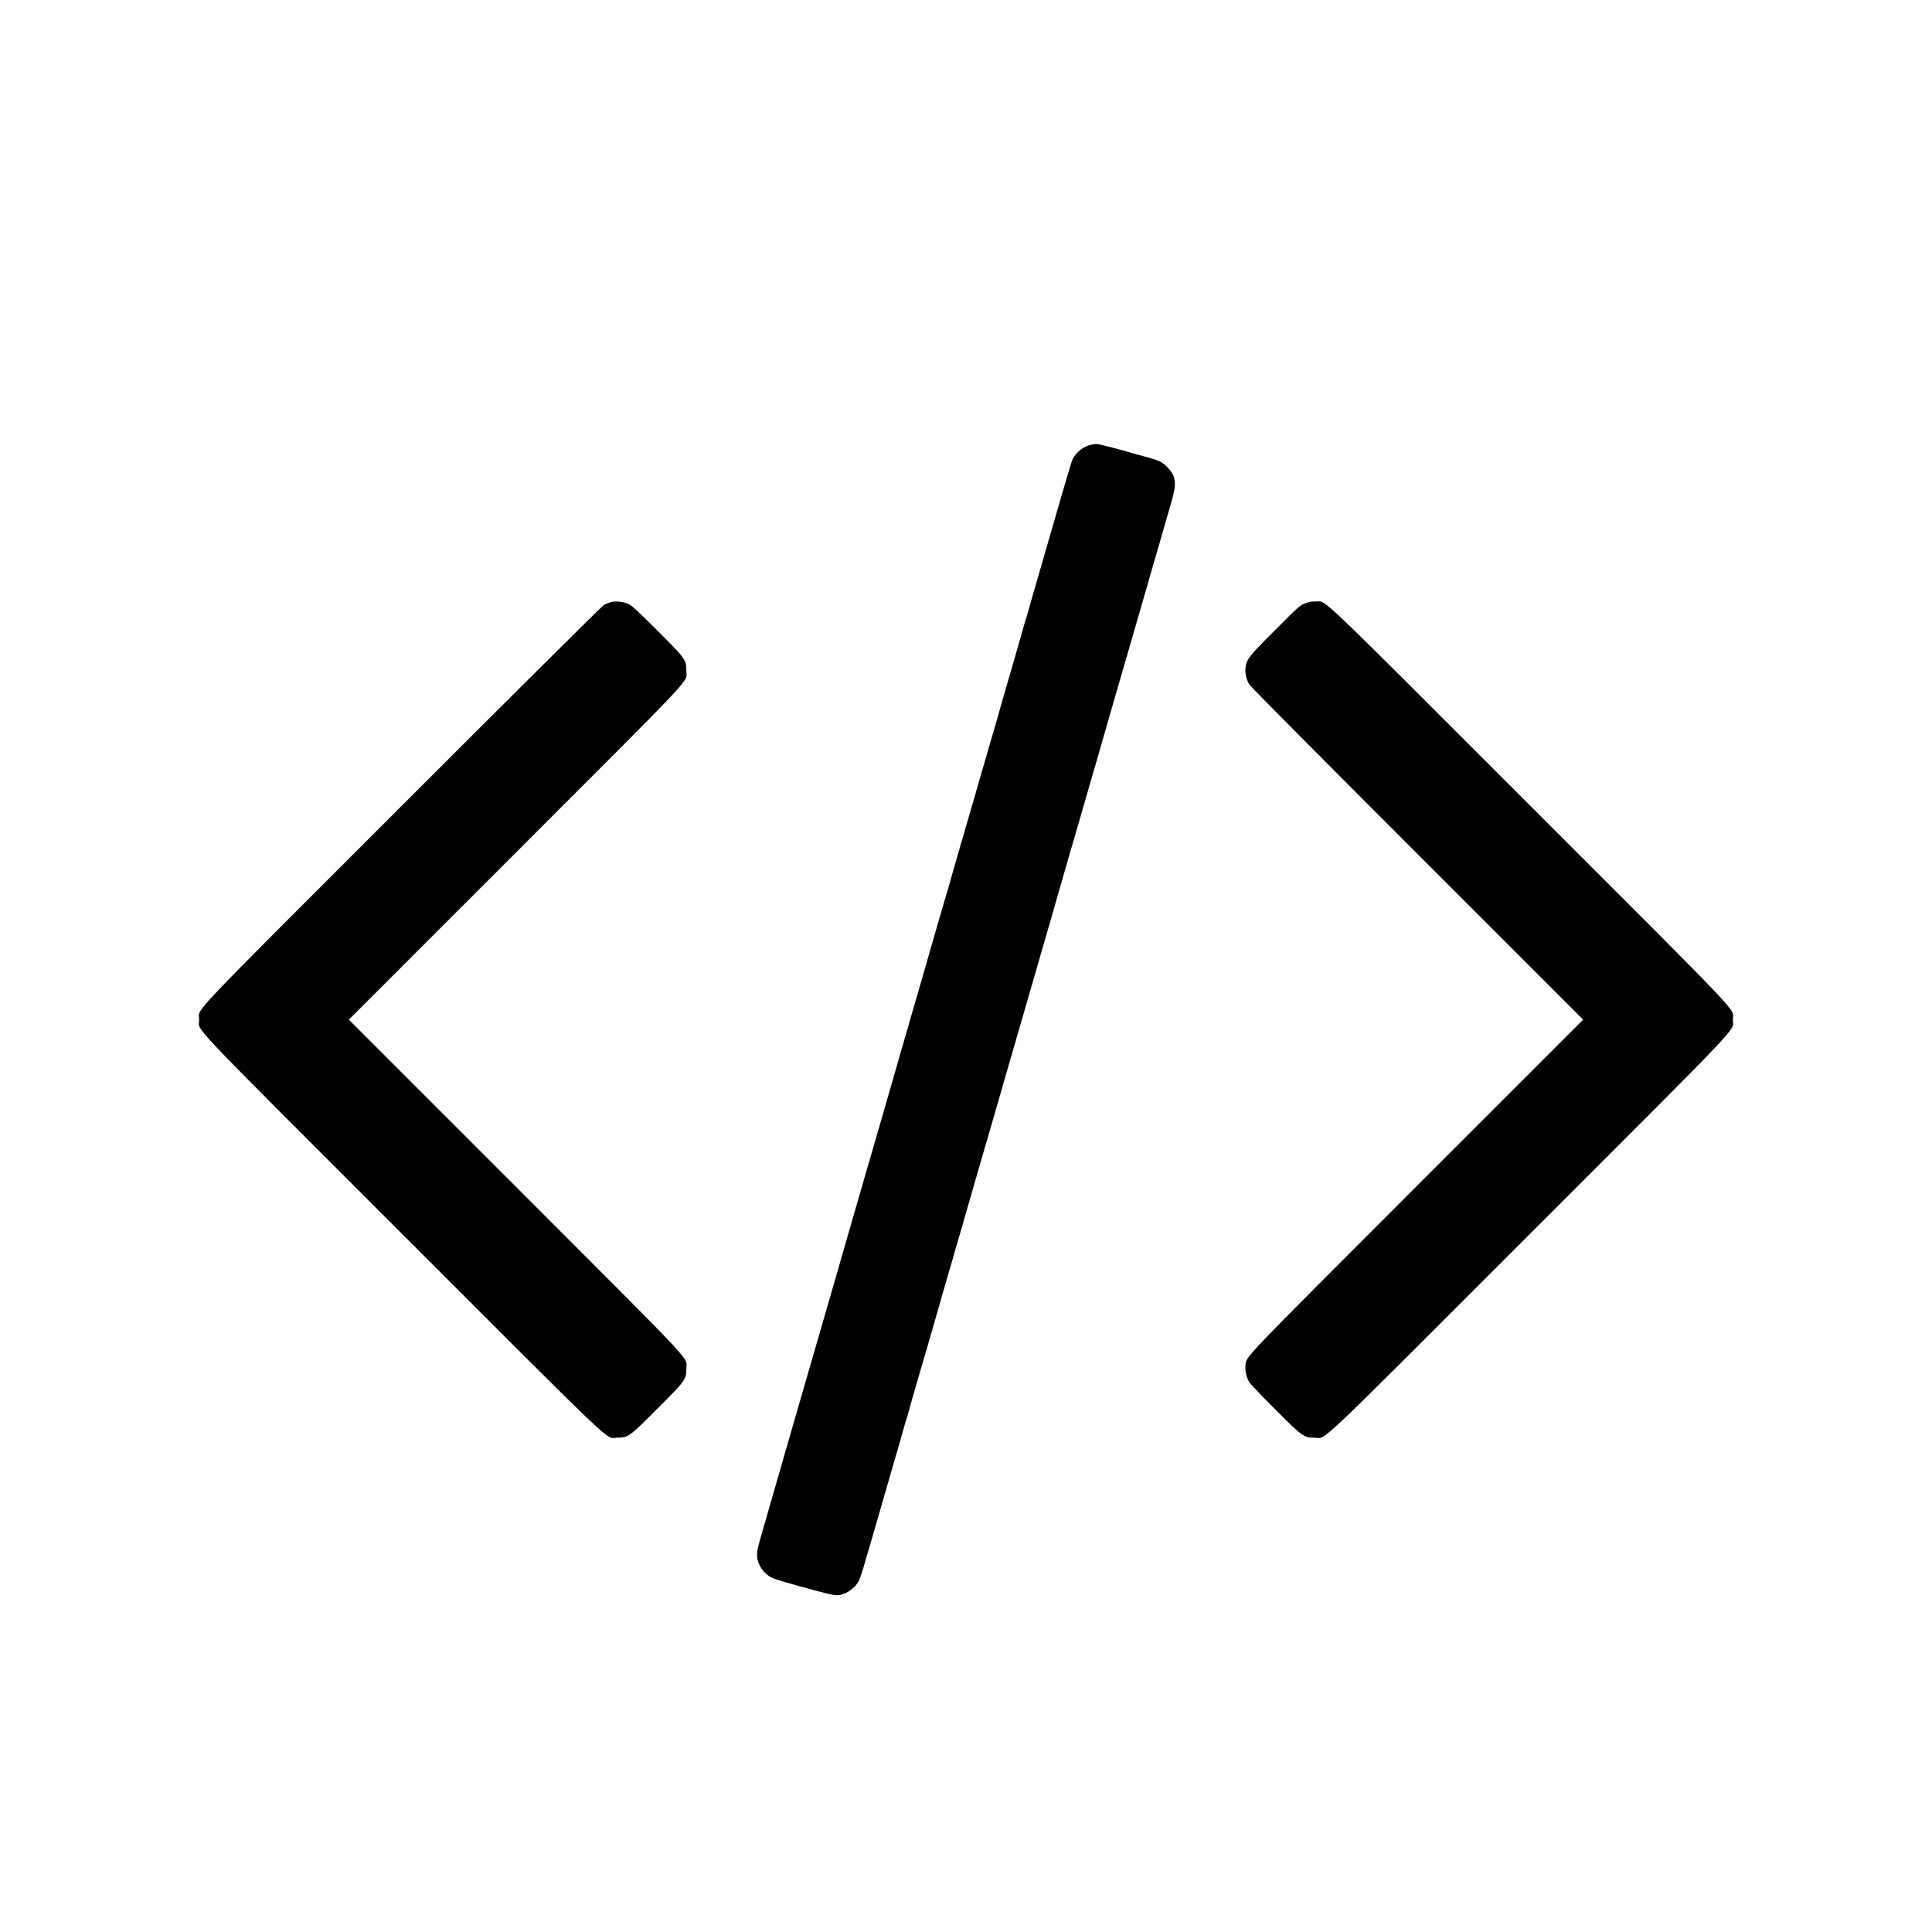
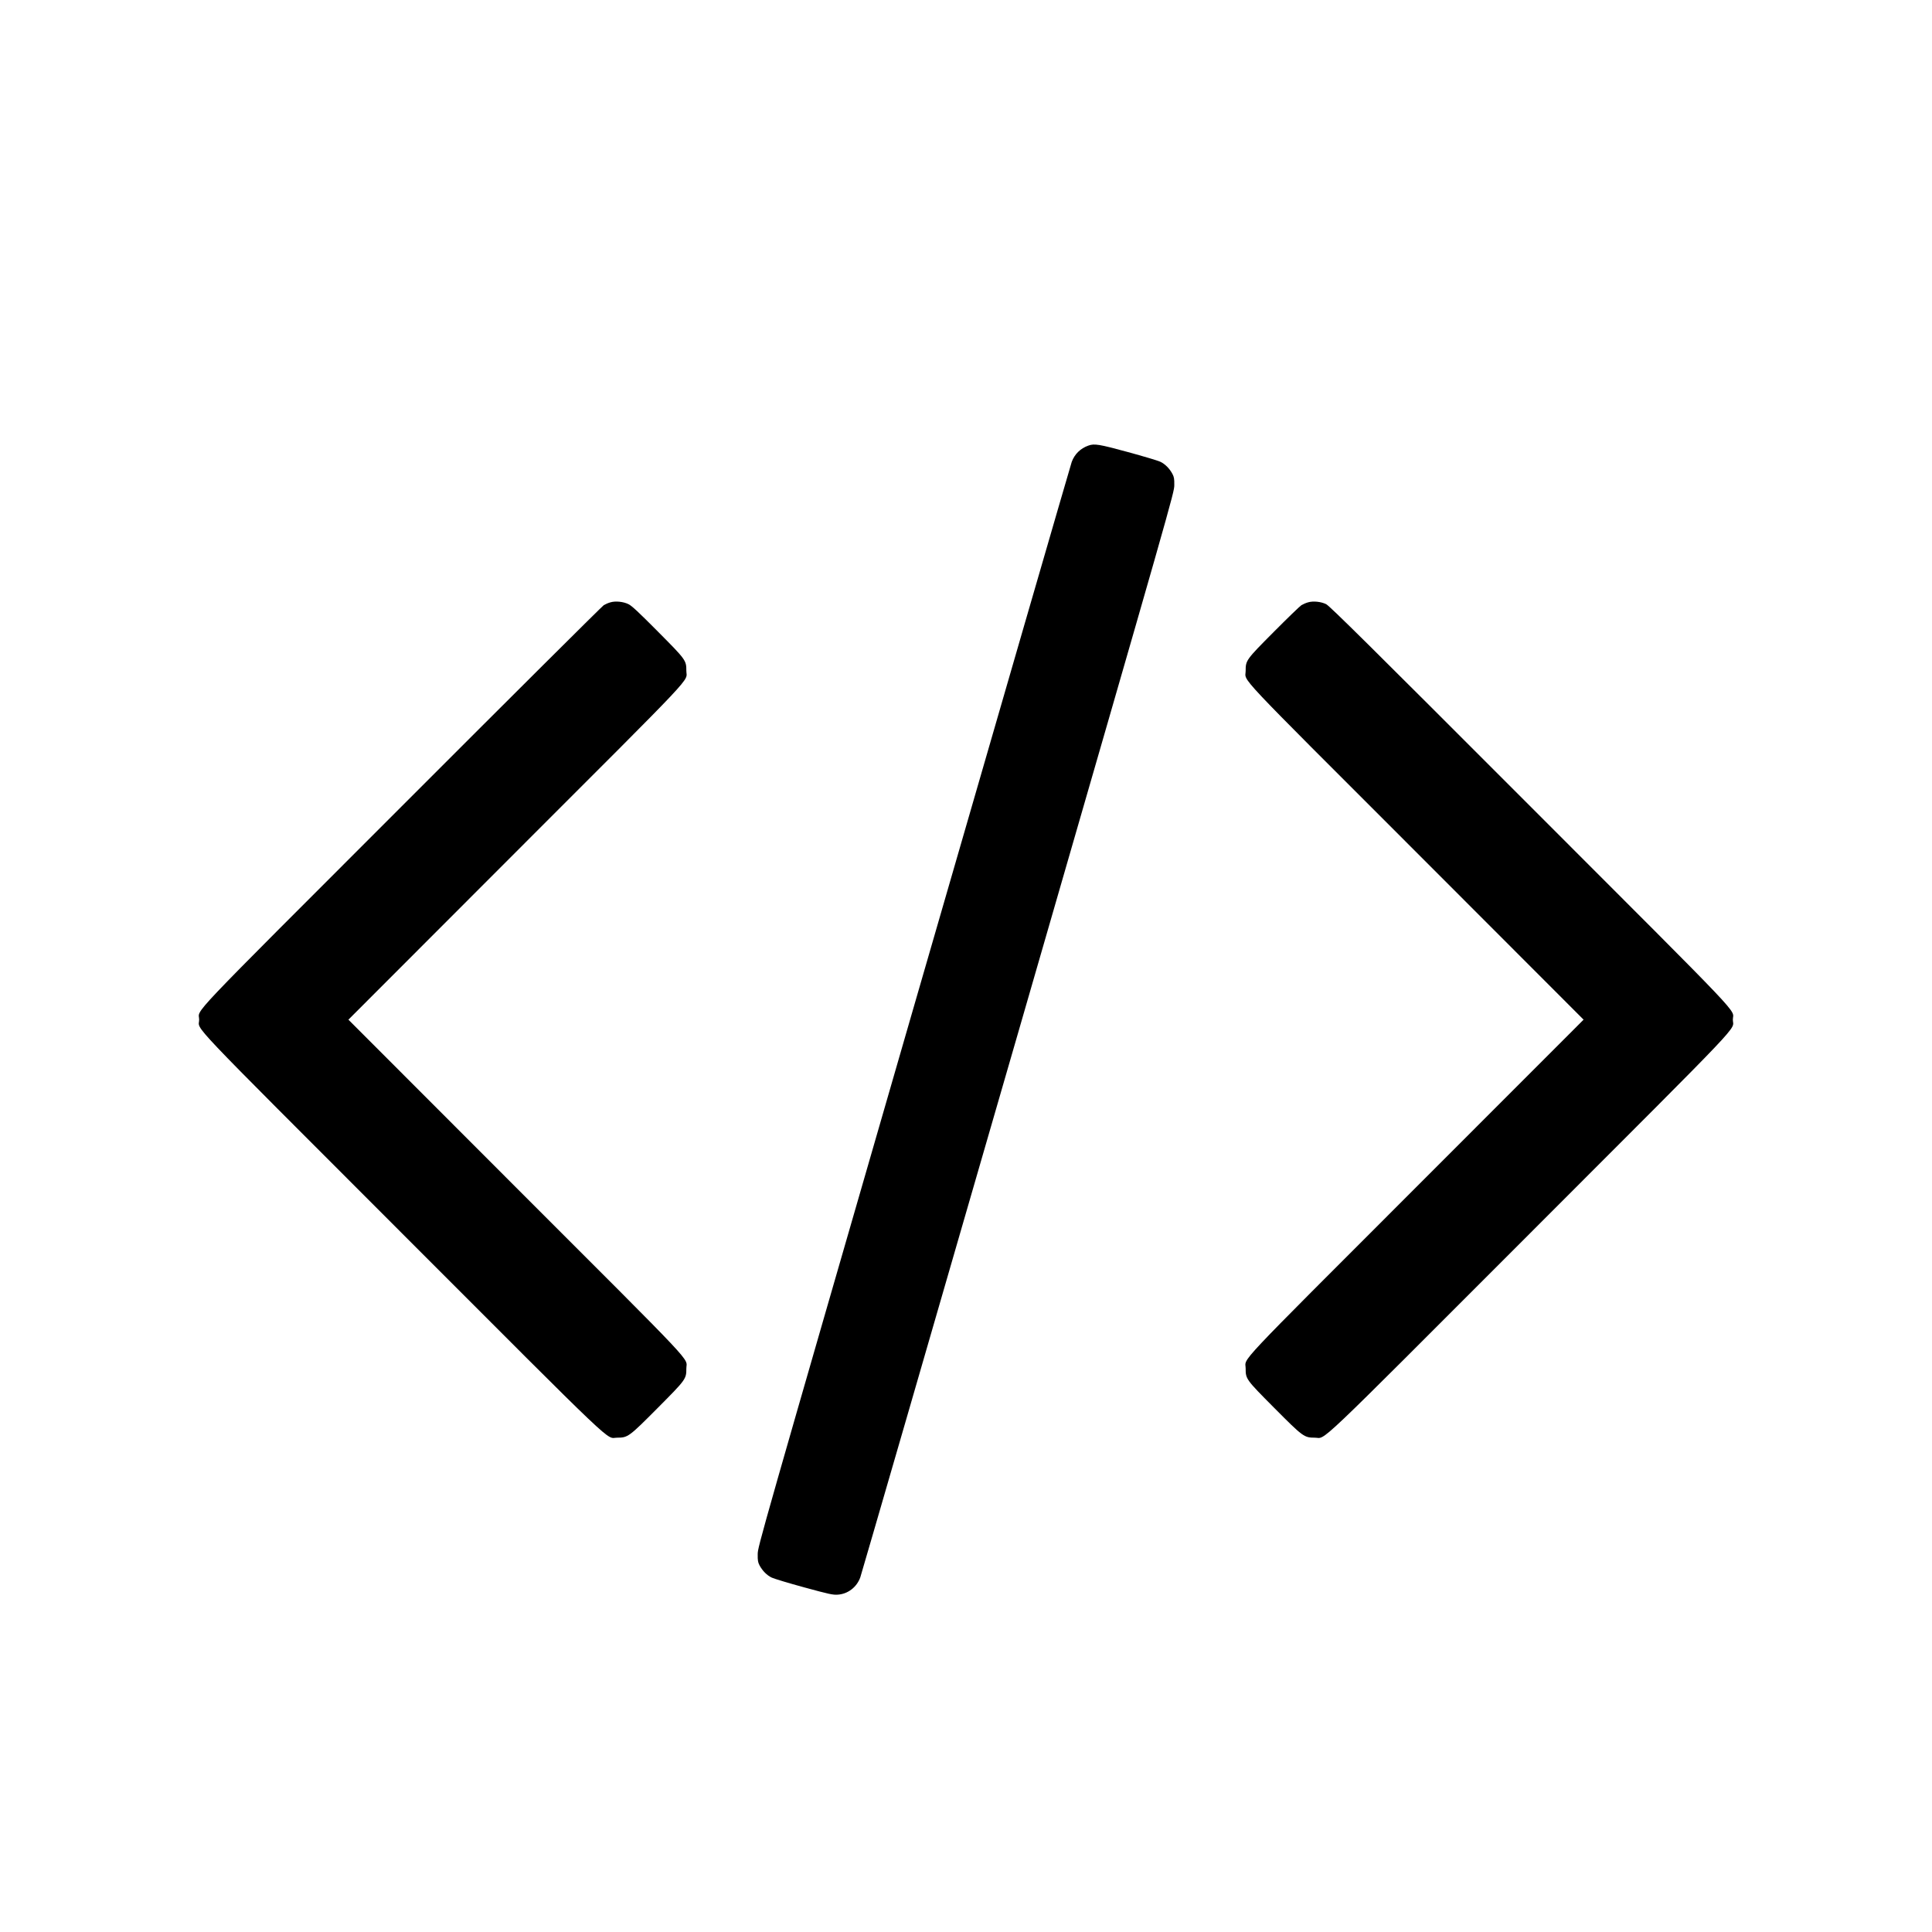
<svg xmlns="http://www.w3.org/2000/svg" version="1.0" width="2304pt" height="2304pt" viewBox="0 0 2304 2304" preserveAspectRatio="xMidYMid meet">
  <g transform="translate(0,2304) scale(0.1,-0.1)" fill="#000000" stroke="none">
-     <path d="M13002 17734 c-84 -22 -168 -88 -207 -163 -18 -37 -50 -143 -339 -1146 -63 -220 -129 -447 -146 -505 -17 -58 -40 -139 -51 -180 -11 -41 -22 -77 -24 -80 -2 -3 -13 -39 -24 -80 -11 -41 -36 -129 -55 -195 -19 -66 -60 -208 -91 -315 -32 -107 -61 -208 -65 -225 -4 -16 -34 -118 -65 -225 -31 -107 -58 -202 -60 -210 -2 -8 -47 -163 -100 -345 -53 -181 -125 -429 -159 -550 -35 -121 -114 -393 -176 -605 -61 -212 -113 -394 -115 -405 -3 -11 -16 -56 -30 -100 -13 -44 -68 -231 -121 -415 -52 -184 -116 -405 -141 -490 -24 -85 -60 -209 -79 -275 -20 -66 -46 -158 -60 -205 -29 -98 -55 -190 -58 -205 -1 -5 -10 -35 -19 -65 -10 -30 -42 -143 -73 -250 -81 -282 -134 -465 -207 -720 -64 -220 -134 -461 -263 -907 -35 -123 -94 -325 -130 -450 -36 -126 -74 -257 -84 -293 -10 -36 -59 -204 -108 -375 -50 -170 -129 -443 -175 -605 -147 -509 -217 -751 -252 -870 -38 -131 -276 -954 -310 -1075 -13 -44 -57 -197 -98 -340 -88 -305 -90 -314 -88 -382 3 -100 77 -210 174 -257 44 -22 202 -68 517 -153 253 -67 269 -69 355 -35 59 23 128 82 159 135 29 50 36 73 350 1162 63 220 129 447 146 505 17 58 40 139 51 180 11 41 22 77 24 80 2 3 13 39 24 80 11 41 38 138 60 215 23 77 62 212 87 300 25 88 49 171 54 185 9 26 19 60 74 255 19 66 47 161 61 210 15 50 33 113 40 140 15 56 105 366 134 465 17 55 28 94 47 165 2 6 30 102 63 215 32 113 102 354 154 535 53 182 117 402 142 490 123 423 186 641 190 655 1 9 42 148 89 310 118 407 536 1852 541 1870 2 8 18 65 35 125 18 61 38 130 45 155 7 25 47 164 89 310 43 146 102 348 131 450 29 102 90 311 134 465 45 154 83 287 86 295 10 39 208 726 485 1680 51 173 100 344 110 380 9 36 57 200 105 365 162 558 177 610 201 700 46 169 30 258 -66 355 -63 64 -101 82 -285 130 -66 17 -131 35 -145 40 -60 21 -373 102 -403 104 -17 2 -56 -3 -85 -10z" />
-     <path d="M7275 15857 c-22 -8 -55 -21 -73 -31 -18 -9 -1100 -1084 -2404 -2388 -2638 -2638 -2423 -2411 -2423 -2558 0 -147 -215 80 2425 -2560 2640 -2640 2413 -2425 2560 -2425 131 0 145 10 480 346 335 335 345 348 345 479 0 146 172 -38 -2039 2174 l-1986 1986 1986 1986 c2211 2212 2039 2028 2039 2174 0 131 -10 145 -345 480 -241 240 -303 297 -348 318 -65 29 -160 38 -217 19z" />
-     <path d="M15567 15846 c-71 -29 -70 -28 -392 -352 -286 -286 -309 -316 -322 -422 -7 -65 13 -146 50 -201 16 -24 918 -932 2003 -2017 l1974 -1974 -1986 -1986 c-2145 -2146 -2026 -2020 -2041 -2142 -7 -65 13 -146 50 -201 16 -24 156 -170 310 -324 321 -321 337 -332 467 -332 147 0 -80 -215 2560 2425 2640 2640 2425 2413 2425 2560 0 147 215 -80 -2425 2560 -2619 2619 -2413 2423 -2550 2427 -49 1 -80 -4 -123 -21z" />
+     <path d="M12979 17726 c-94 -33 -164 -102 -198 -194 -11 -31 -859 -2955 -1883 -6497 -1844 -6381 -1862 -6441 -1862 -6530 -1 -75 3 -97 22 -133 35 -65 88 -119 146 -146 28 -13 202 -66 386 -116 301 -82 342 -91 401 -87 120 8 225 88 268 205 11 31 859 2955 1883 6497 1844 6381 1862 6441 1862 6530 1 75 -3 97 -22 133 -35 65 -88 119 -146 146 -28 13 -202 65 -385 115 -346 94 -400 103 -472 77z" />
+     <path d="M7280 15857 c-26 -7 -62 -23 -80 -34 -19 -12 -1104 -1092 -2411 -2400 -2632 -2633 -2414 -2404 -2414 -2543 0 -139 -218 91 2419 -2548 2637 -2639 2424 -2437 2566 -2437 128 0 141 10 486 357 335 337 339 343 339 468 0 139 177 -49 -2034 2162 l-1996 1998 1996 1998 c2211 2211 2034 2023 2034 2162 0 125 -4 131 -339 468 -226 228 -313 309 -351 327 -61 30 -153 40 -215 22z" />
+     <path d="M15600 15857 c-26 -7 -62 -23 -80 -34 -19 -12 -168 -156 -331 -320 -329 -331 -334 -338 -334 -463 0 -139 -177 49 2034 -2162 l1996 -1998 -1996 -1997 c-2211 -2212 -2034 -2024 -2034 -2163 0 -125 4 -131 339 -468 345 -347 358 -357 486 -357 142 0 -71 -202 2566 2437 2637 2639 2419 2409 2419 2548 0 139 218 -91 -2419 2548 -1906 1908 -2391 2388 -2431 2407 -61 30 -153 40 -215 22z" />
  </g>
</svg>
